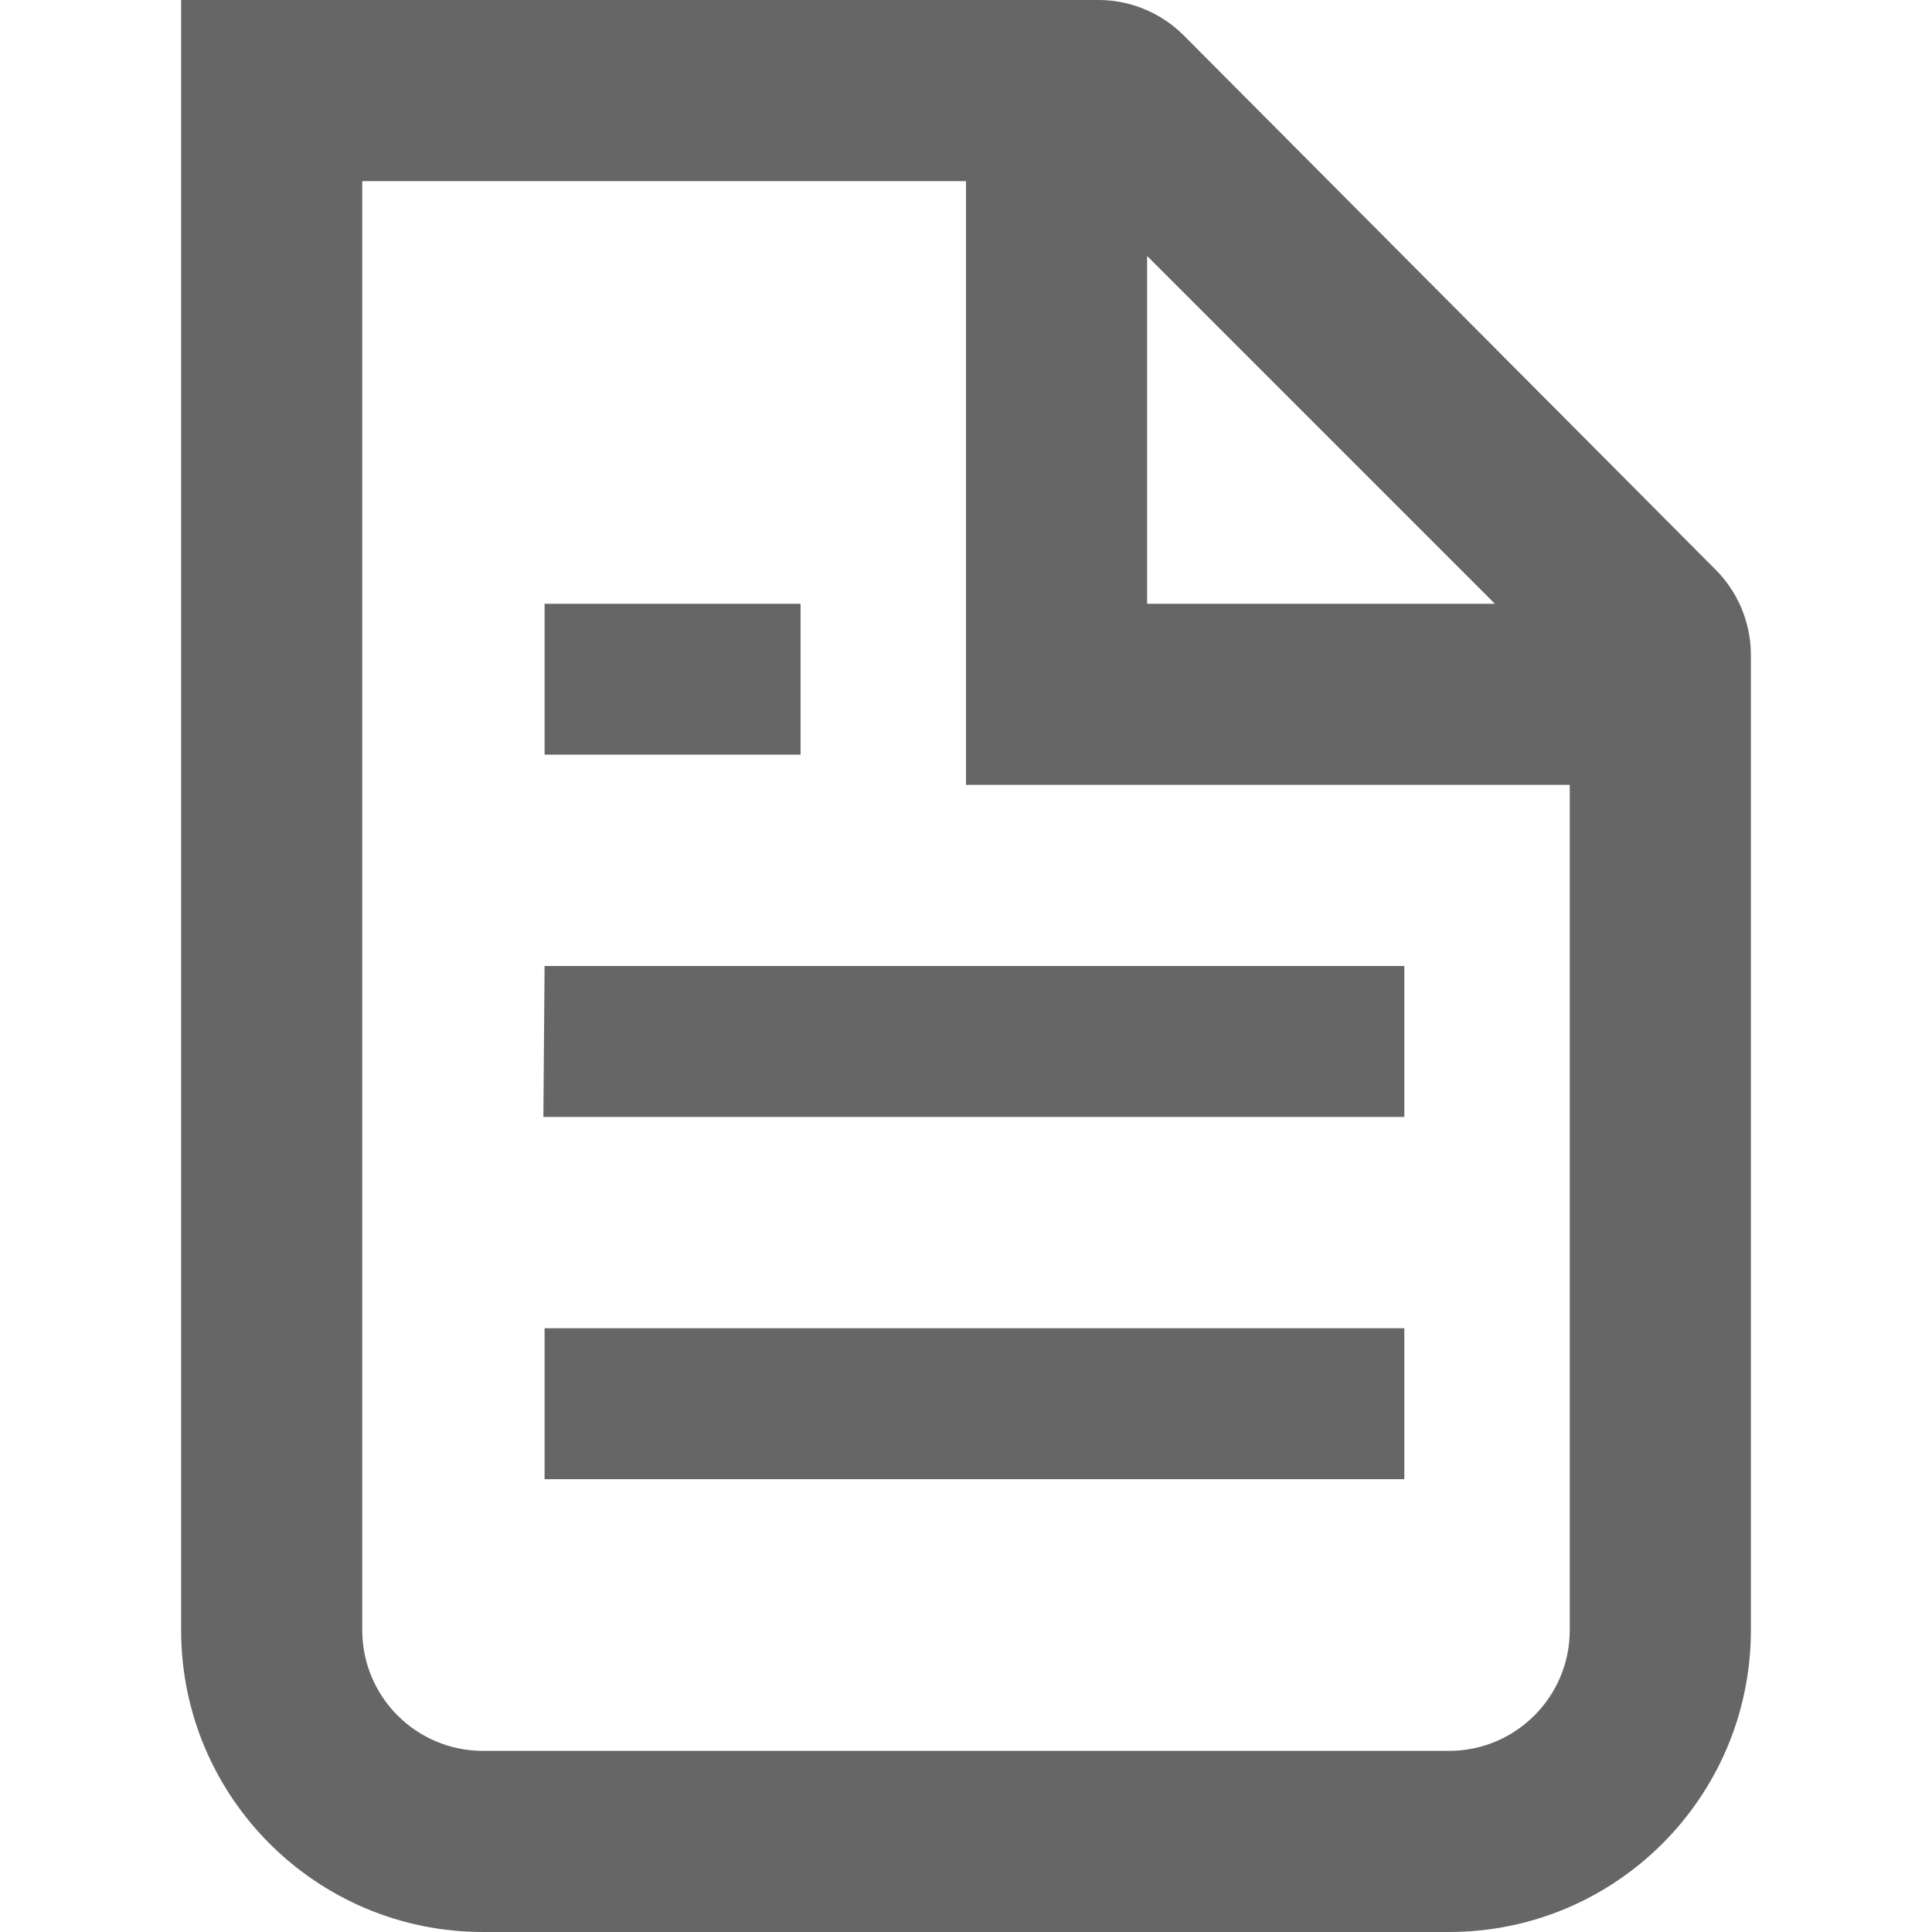
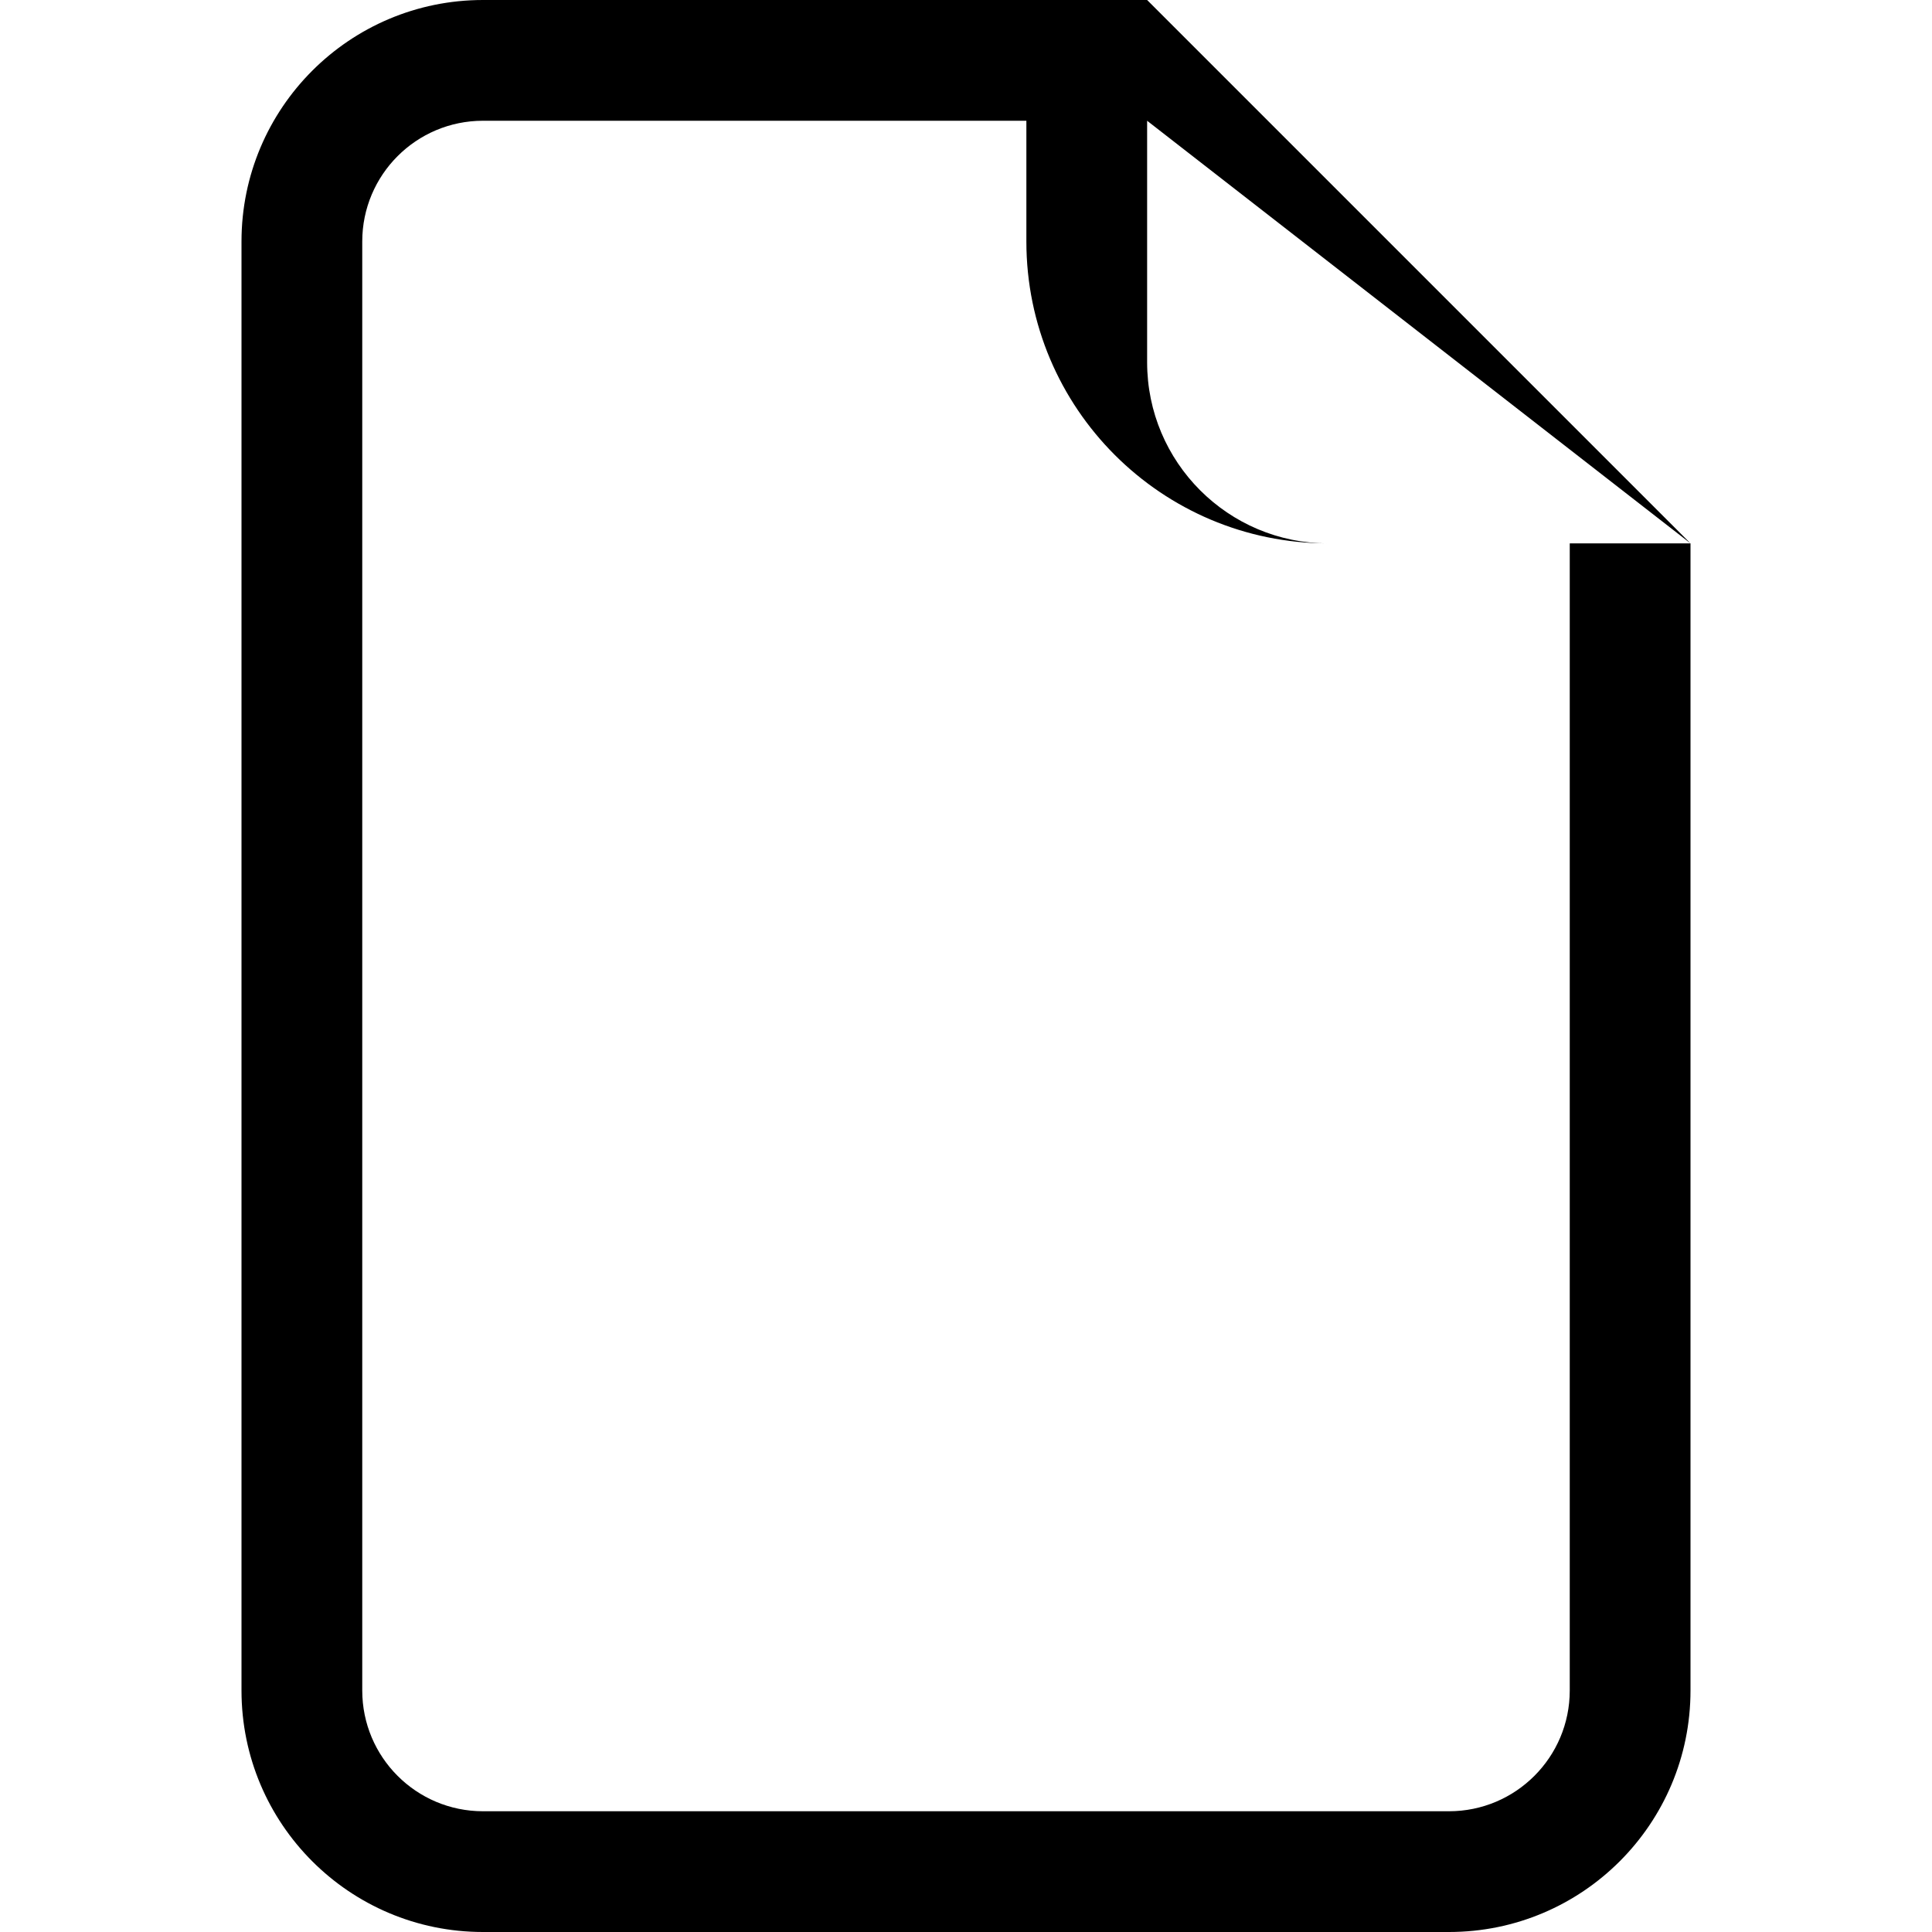
<svg xmlns="http://www.w3.org/2000/svg" fill="none" viewBox="0 0 16 16">
-   <path d="M14.5 13.5V5.41a1 1 0 0 0-.3-.7L9.8.29A1 1 0 0 0 9.08 0H1.5v13.5A2.5 2.5 0 0 0 4 16h8a2.5 2.5 0 0 0 2.5-2.5m-1.5 0v-7H8v-5H3v12a1 1 0 0 0 1 1h8a1 1 0 0 0 1-1M9.5 5V2.12L12.38 5zM5.13 5h-.62v1.25h2.12V5zm-.62 3h7.12v1.25H4.5zm.62 3h-.62v1.25h7.12V11z" clip-rule="evenodd" fill="#666" fill-rule="evenodd" />
+   <path fill="currentColor" fill-rule="evenodd" d="M14 4.5V14a2 2 0 0 1-2 2H4a2 2 0 0 1-2-2V2a2 2 0 0 1 2-2h5.5zm-3 0A1.5 1.5 0 0 1 9.5 3V1L14 4.5zM4 1a1 1 0 0 0-1 1v12a1 1 0 0 0 1 1h8a1 1 0 0 0 1-1V4.5h-2A2.5 2.5 0 0 1 8.5 2V1z" clip-rule="evenodd" />
</svg>
